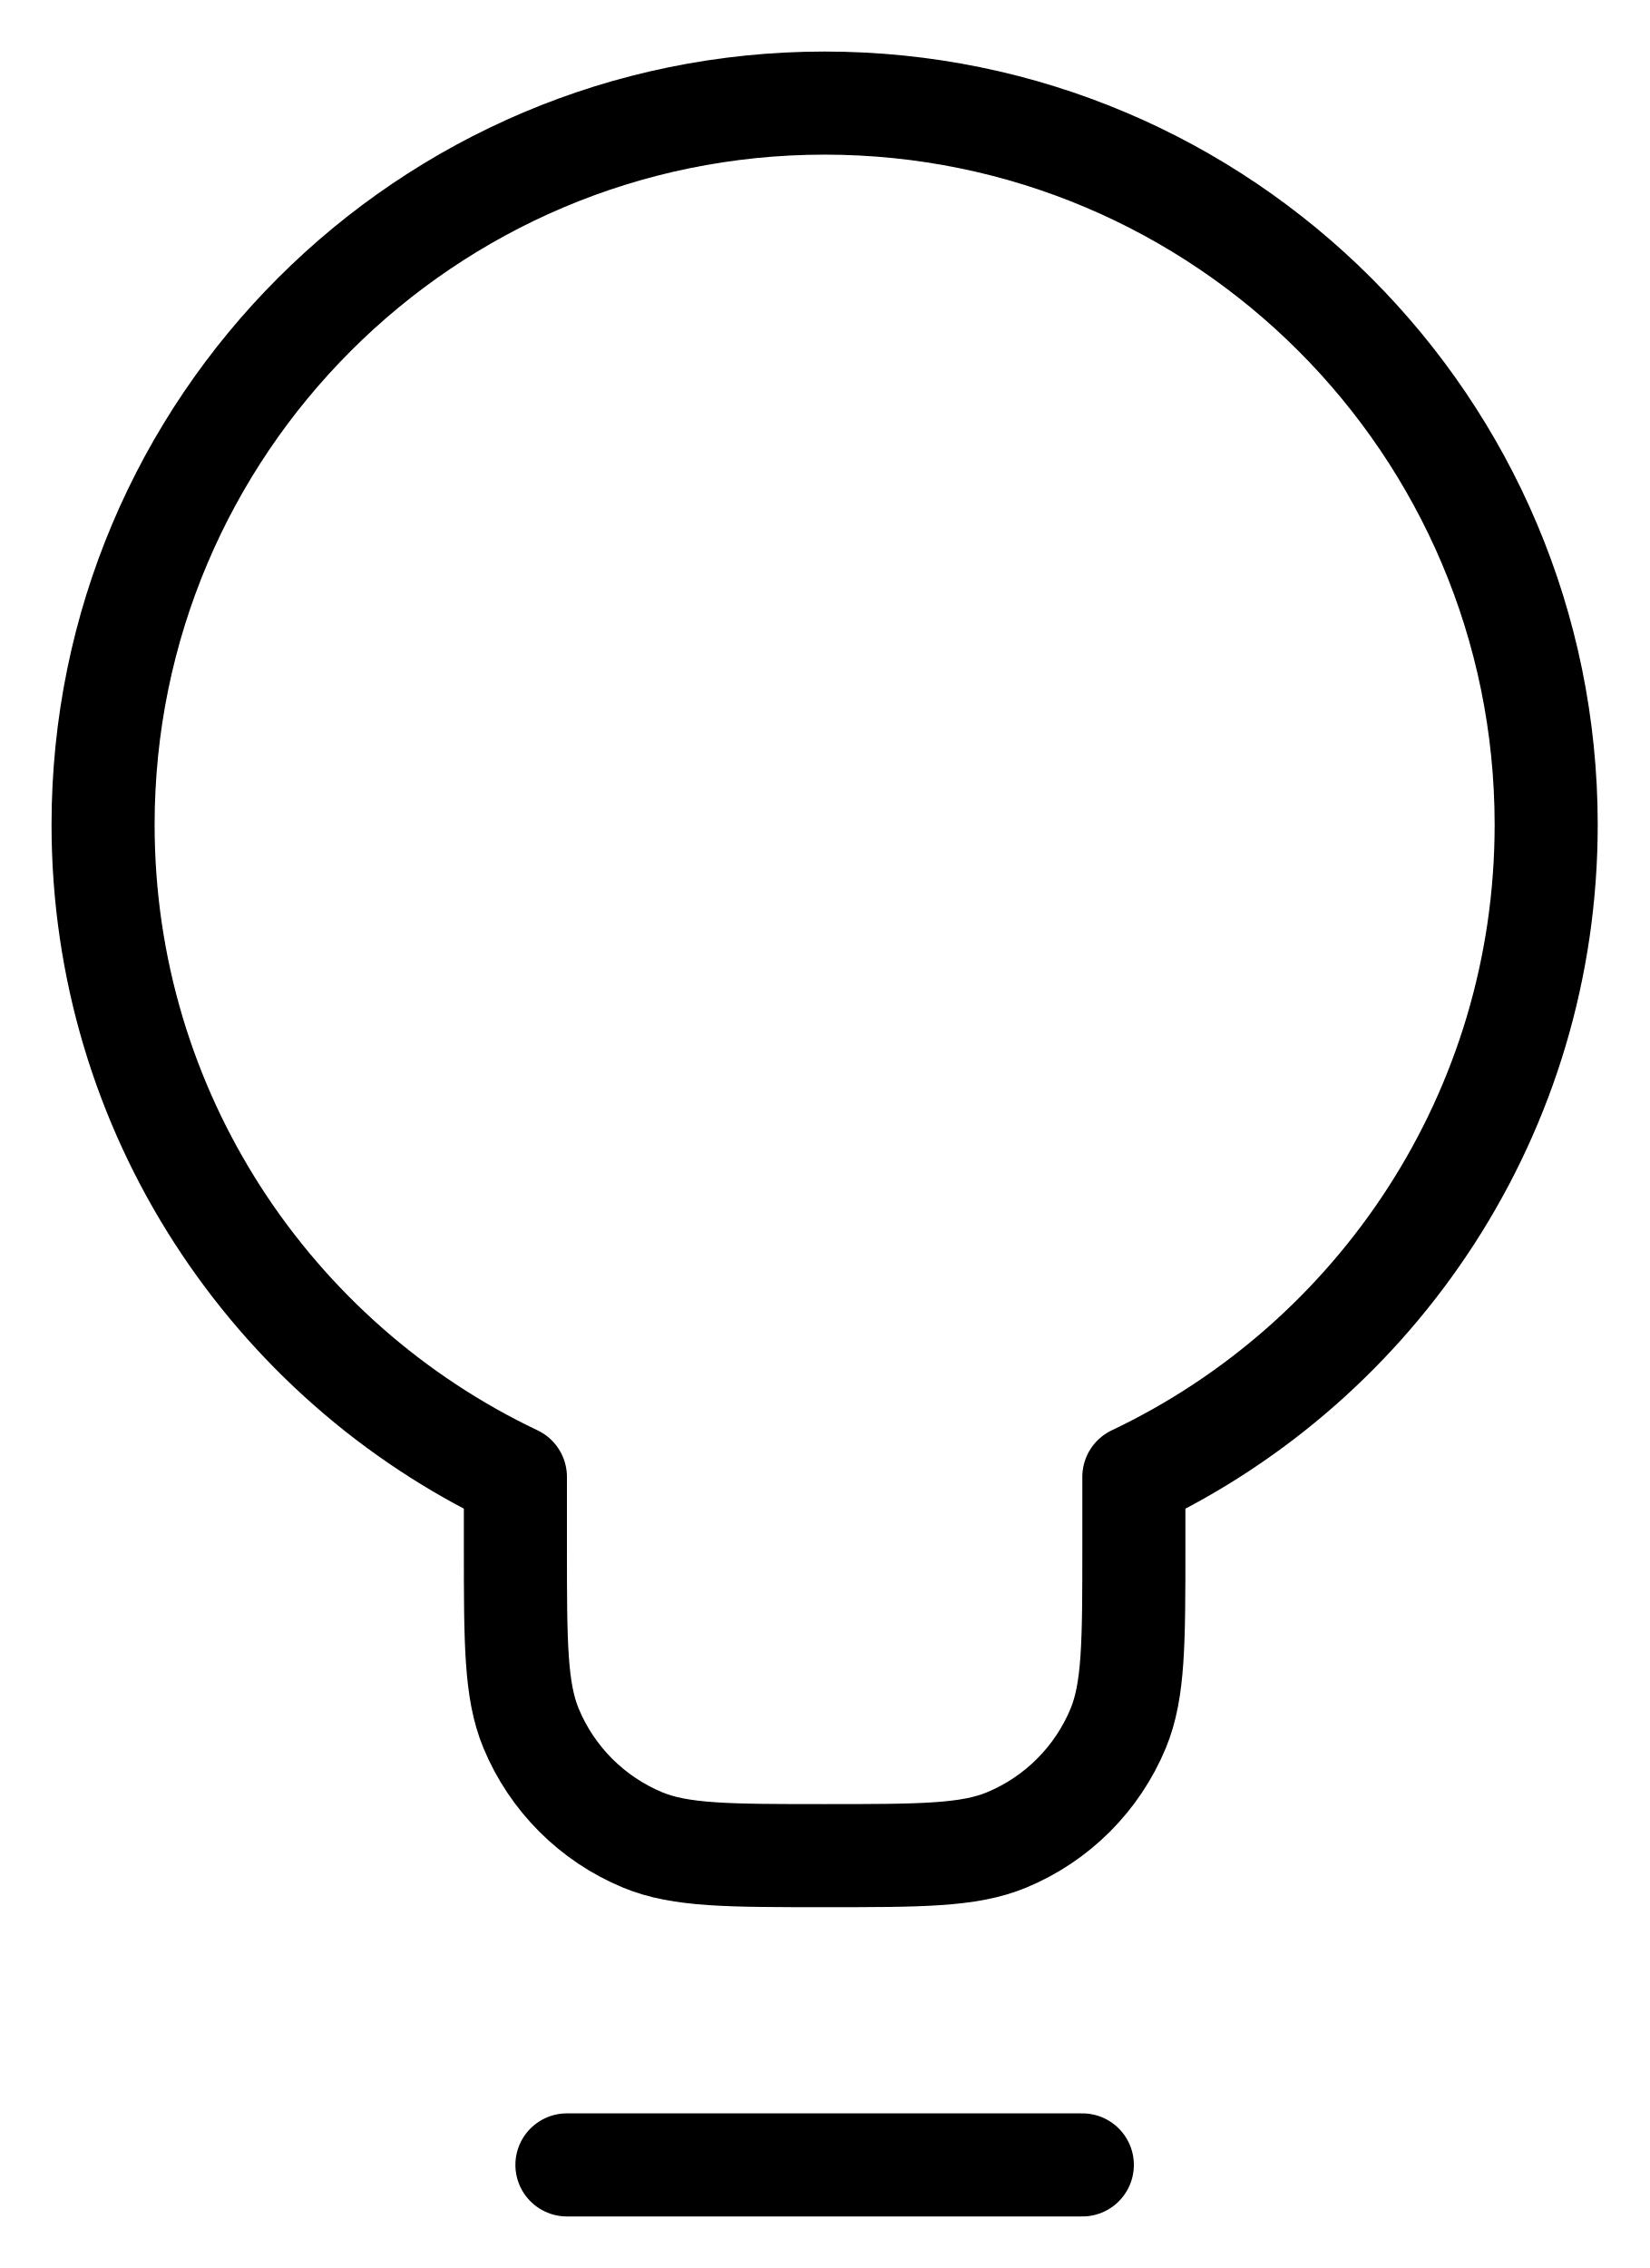
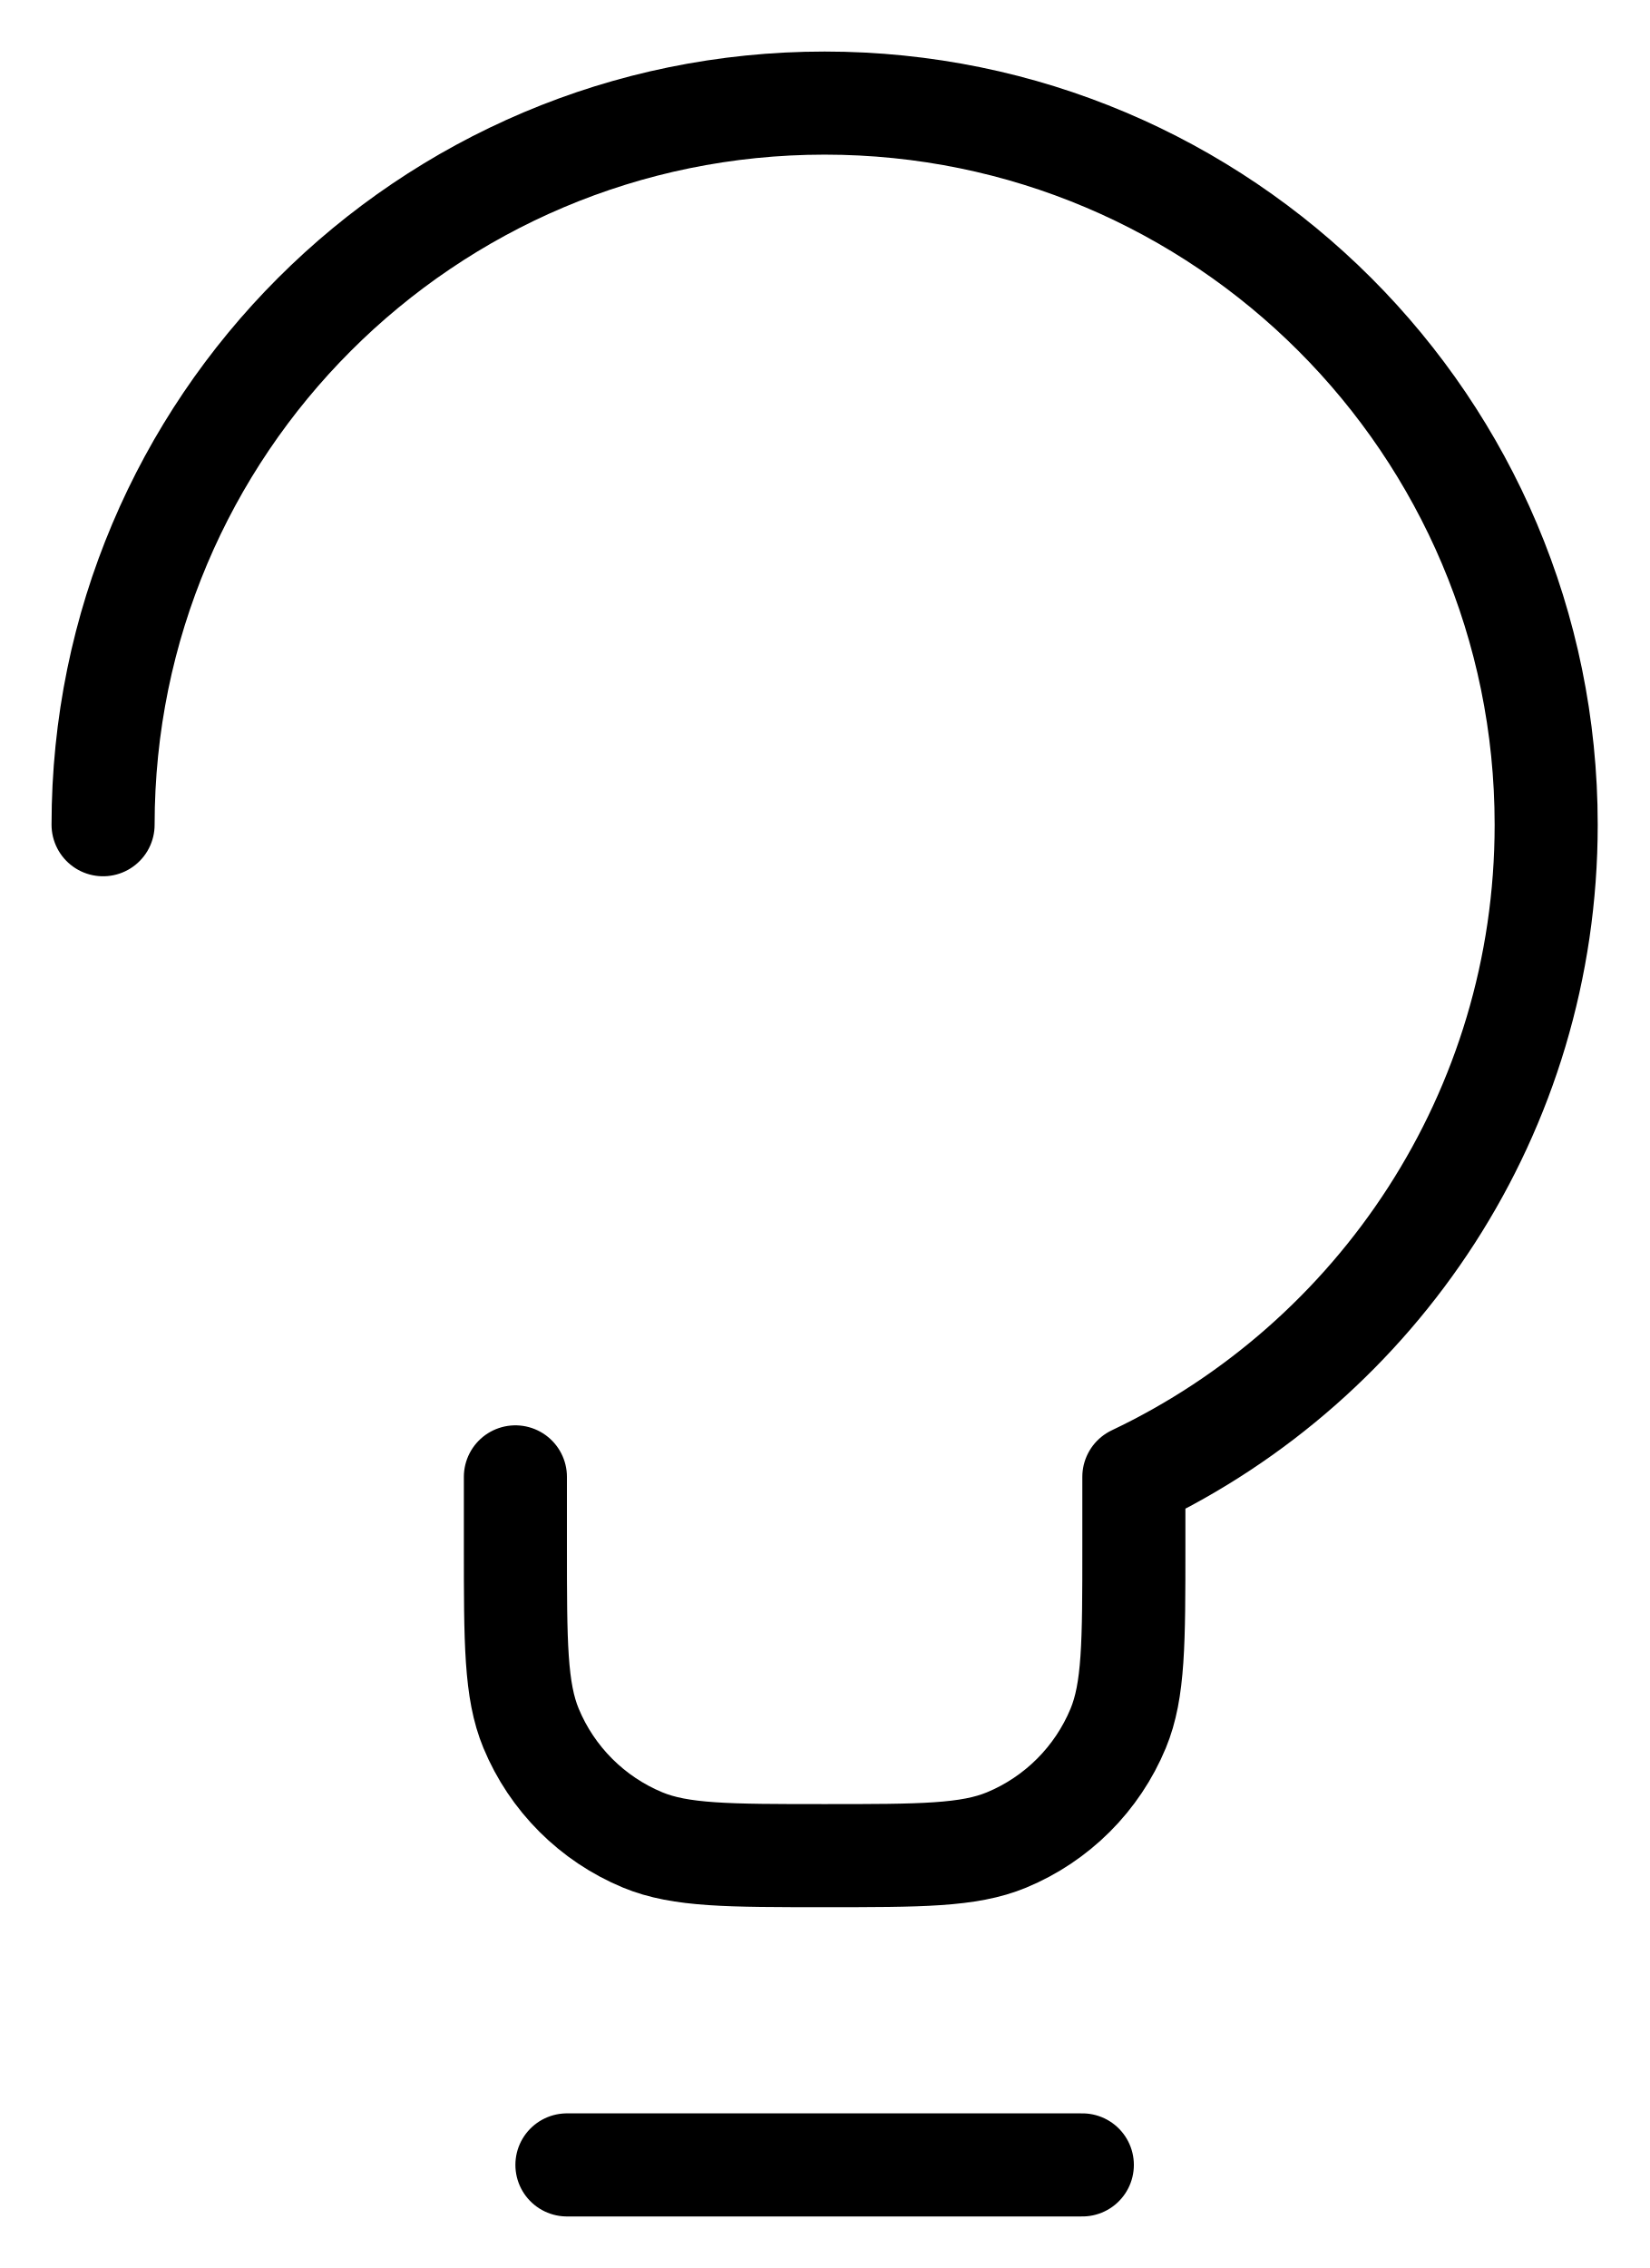
<svg xmlns="http://www.w3.org/2000/svg" viewBox="0 0 16 22" fill="none">
-   <path d="M5.5 21H10.5M11 14.326C13.365 13.203 15 10.792 15 8C15 4.134 11.866 1 8 1C4.134 1 1 4.134 1 8C1 10.792 2.635 13.203 5 14.326V15C5 15.932 5 16.398 5.152 16.765C5.355 17.255 5.745 17.645 6.235 17.848C6.602 18 7.068 18 8 18C8.932 18 9.398 18 9.765 17.848C10.255 17.645 10.645 17.255 10.848 16.765C11 16.398 11 15.932 11 15V14.326Z" stroke="currentColor" stroke-linecap="round" stroke-linejoin="round" />
+   <path d="M5.5 21H10.5M1 8C1 4.134 4.134 1 8 1C11.866 1 15 4.134 15 8C15 10.792 13.365 13.203 11 14.326V15C11 15.932 11 16.398 10.848 16.765C10.645 17.255 10.255 17.645 9.765 17.848C9.398 18 8.932 18 8 18C7.068 18 6.602 18 6.235 17.848C5.745 17.645 5.355 17.255 5.152 16.765C5 16.398 5 15.932 5 15V14.326" stroke="black" stroke-linecap="round" stroke-linejoin="round" />
</svg>
